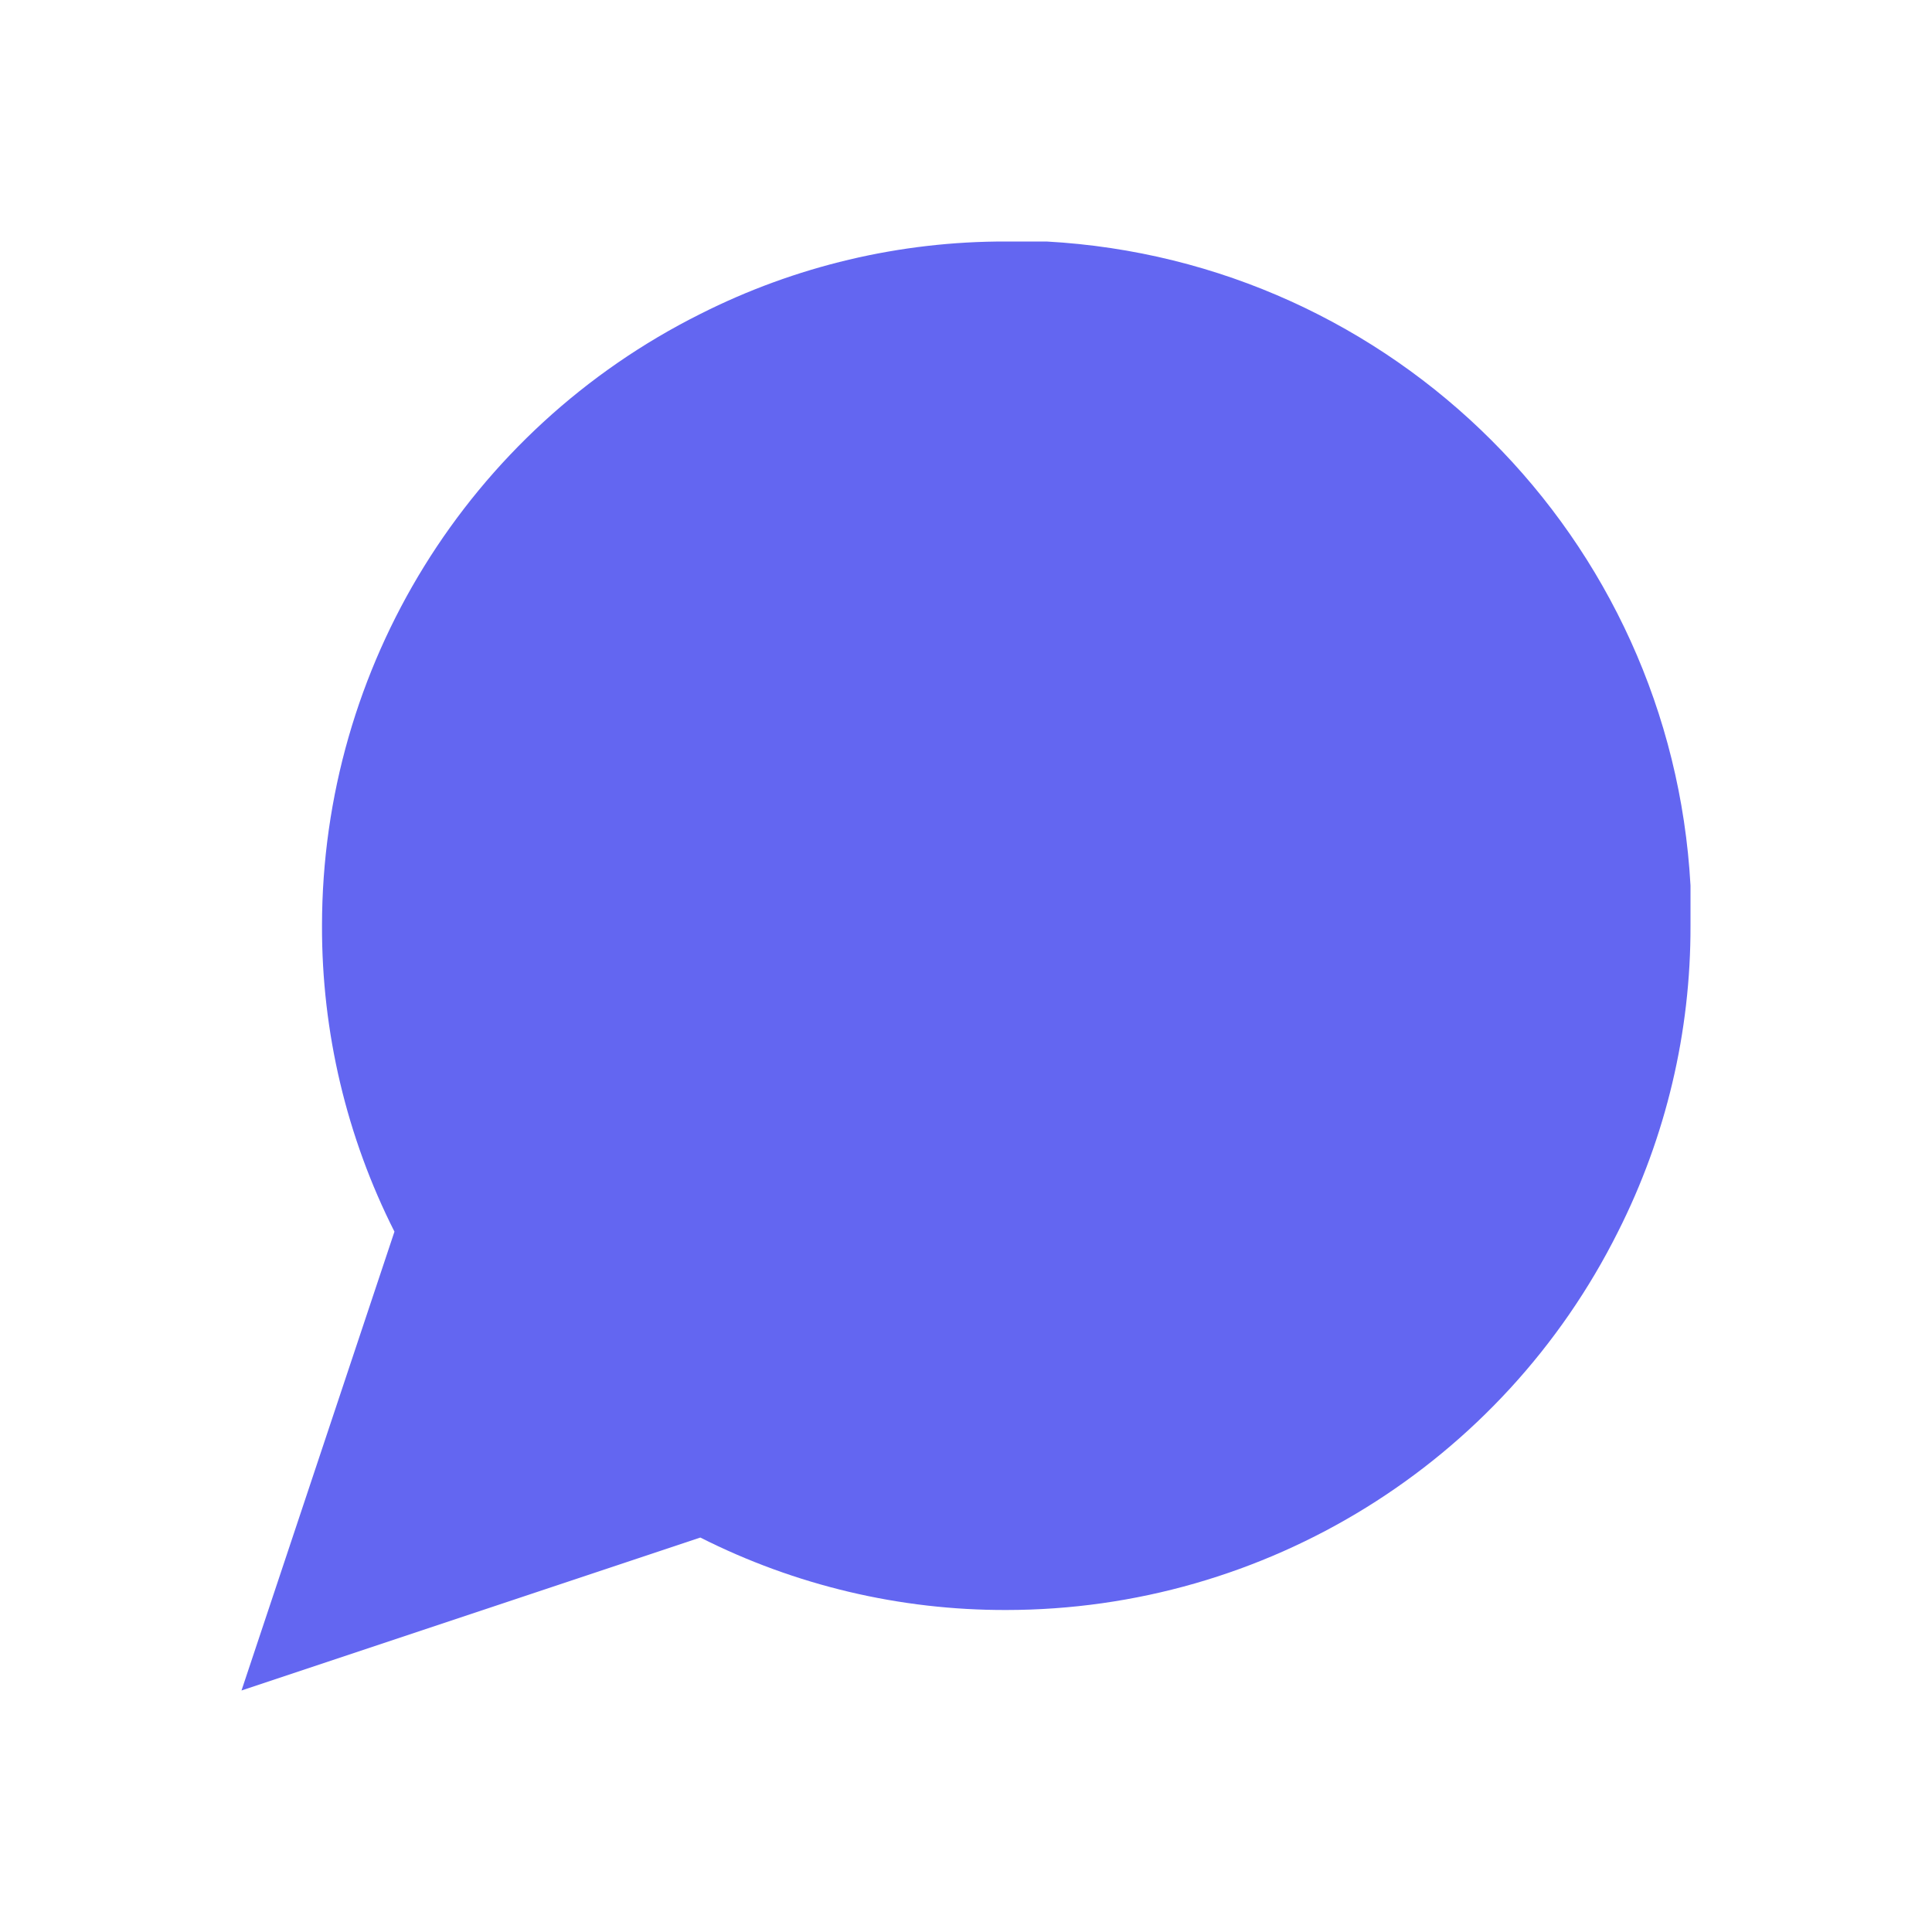
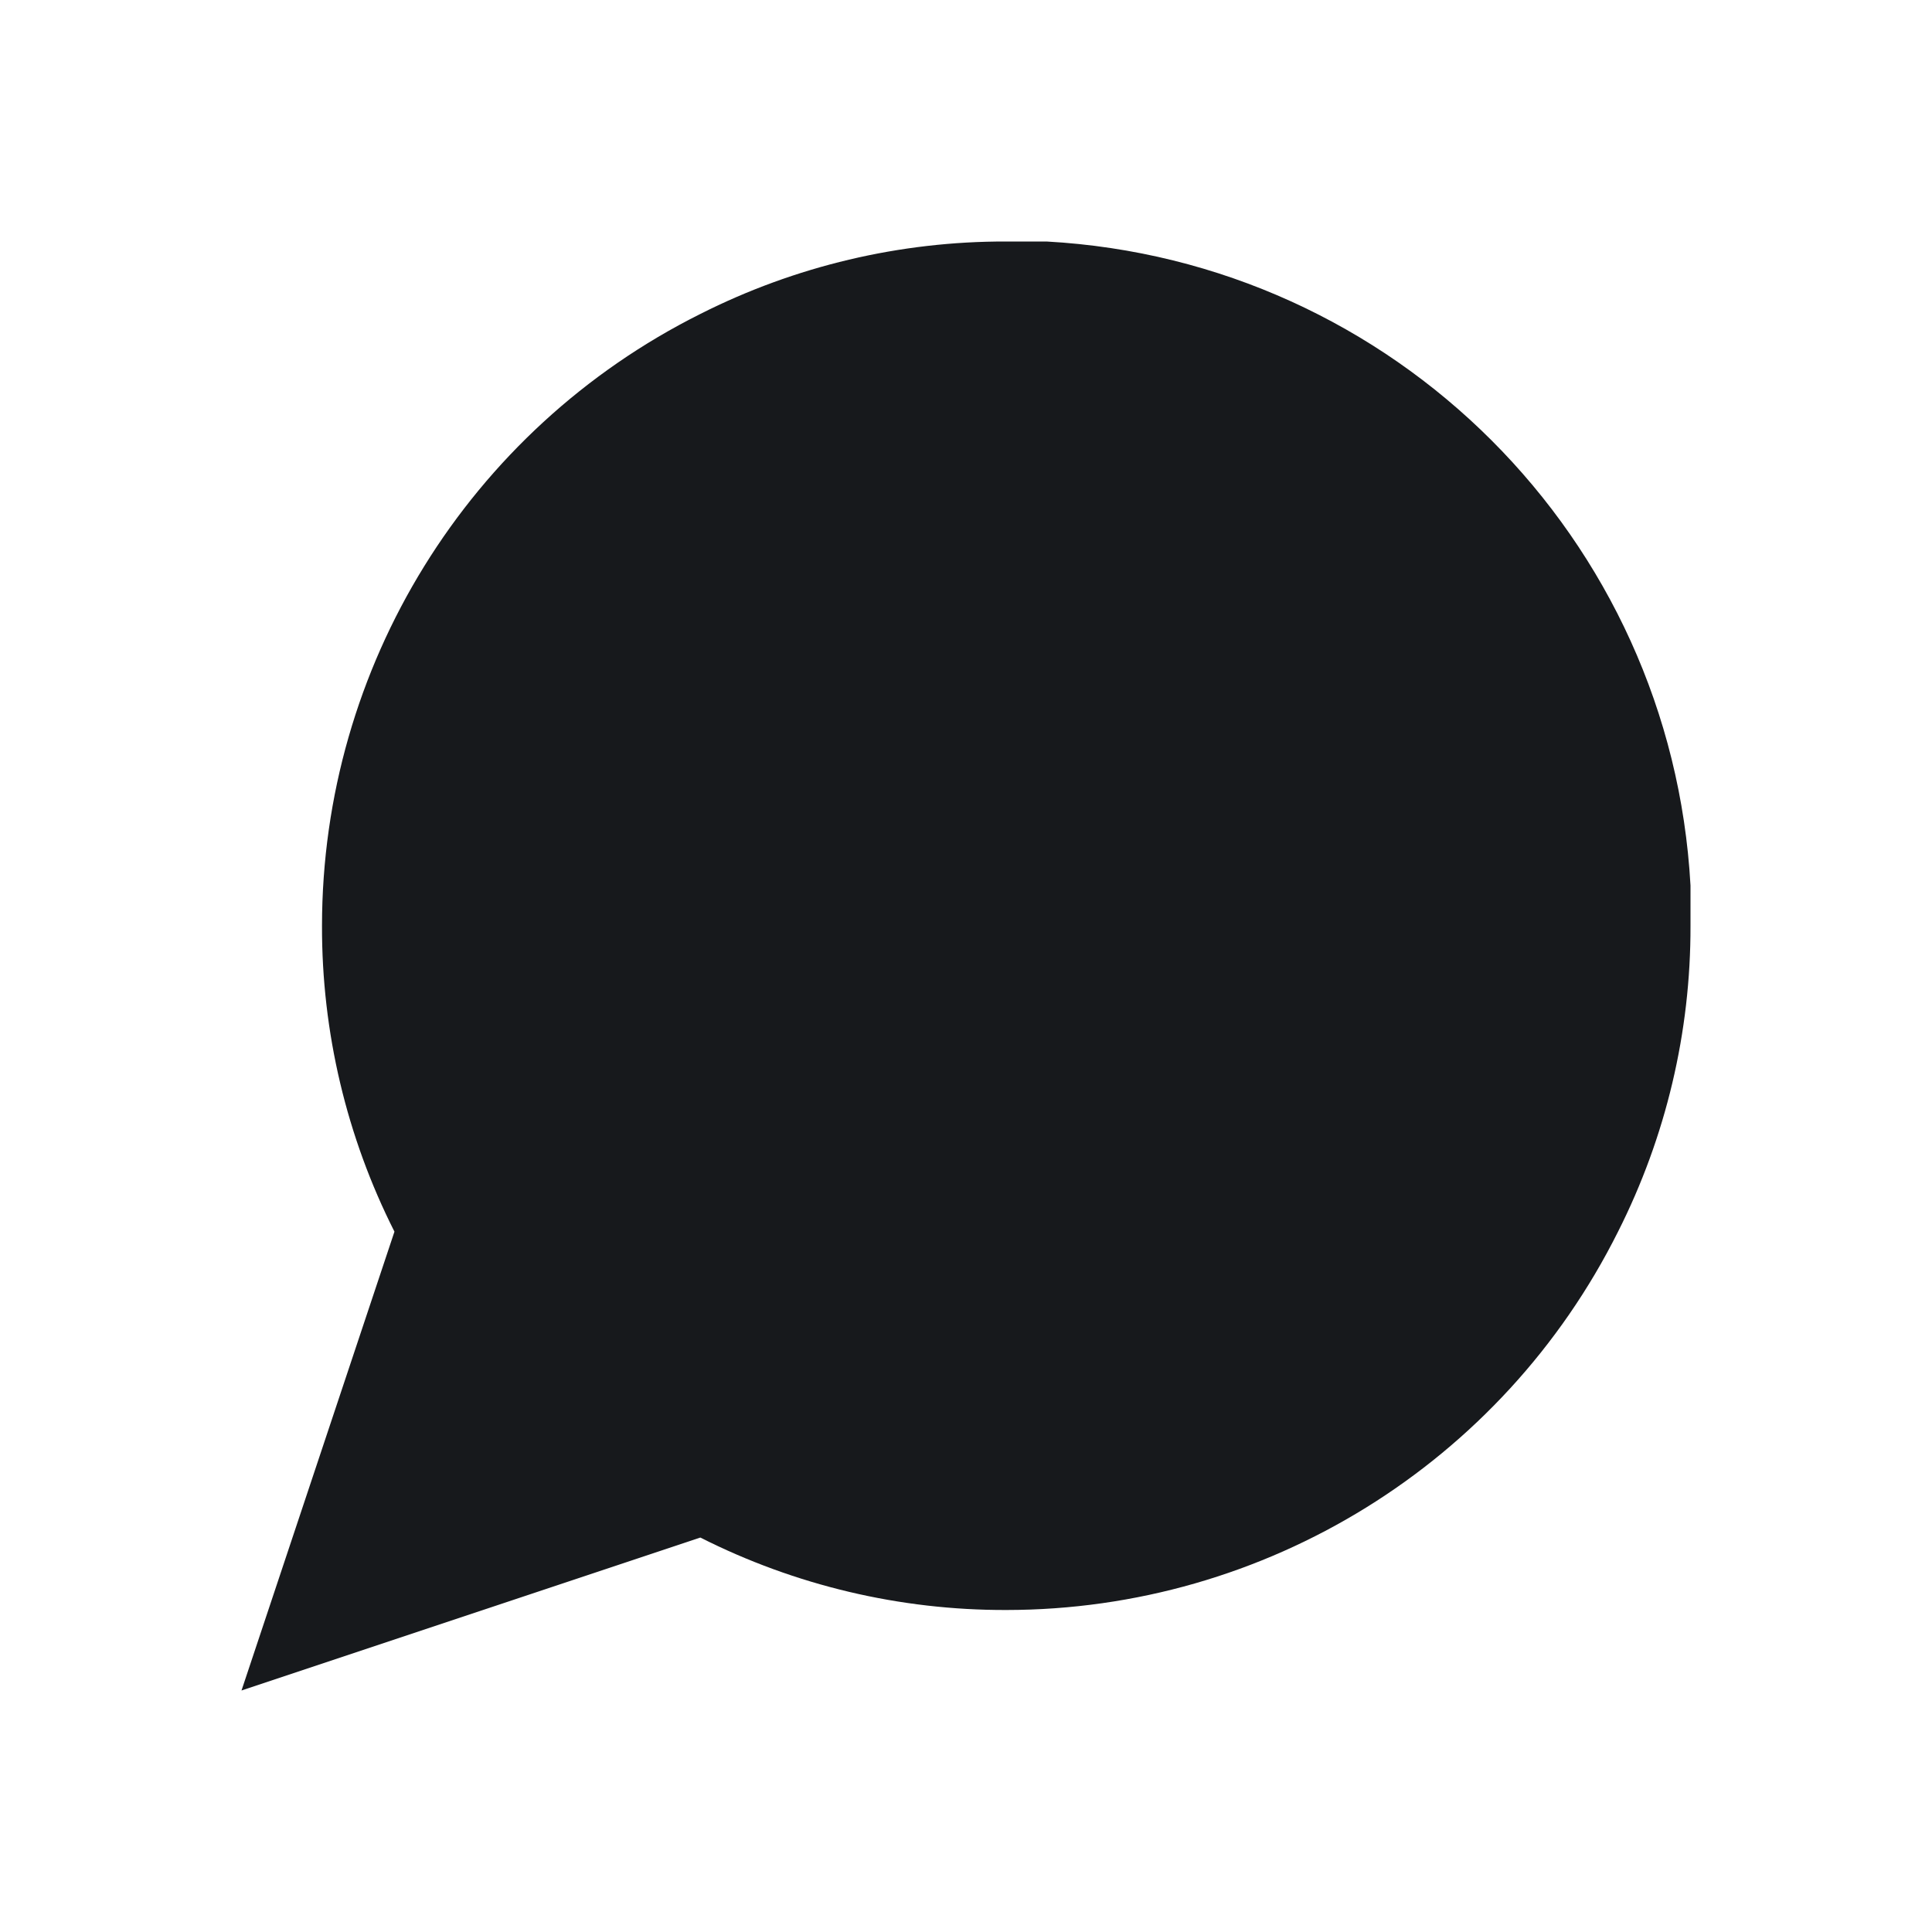
<svg xmlns="http://www.w3.org/2000/svg" viewBox="0 0 24 24" width="48" height="48">
-   <path d="M21 11.5a8.38 8.38 0 0 1-.9 3.8 8.5 8.5 0 0 1-7.6 4.7 8.38 8.38 0 0 1-3.8-.9L3 21l1.9-5.7a8.38 8.38 0 0 1-.9-3.8 8.5 8.5 0 0 1 4.7-7.6 8.38 8.38 0 0 1 3.8-.9h.5a8.48 8.48 0 0 1 8 8v.5z" fill="#6366f1" />
+   <path d="M21 11.5a8.38 8.38 0 0 1-.9 3.8 8.5 8.5 0 0 1-7.6 4.7 8.38 8.38 0 0 1-3.8-.9L3 21l1.9-5.7a8.38 8.38 0 0 1-.9-3.8 8.5 8.5 0 0 1 4.7-7.6 8.38 8.38 0 0 1 3.8-.9h.5a8.48 8.48 0 0 1 8 8v.5z" fill="#17191c" />
</svg>
